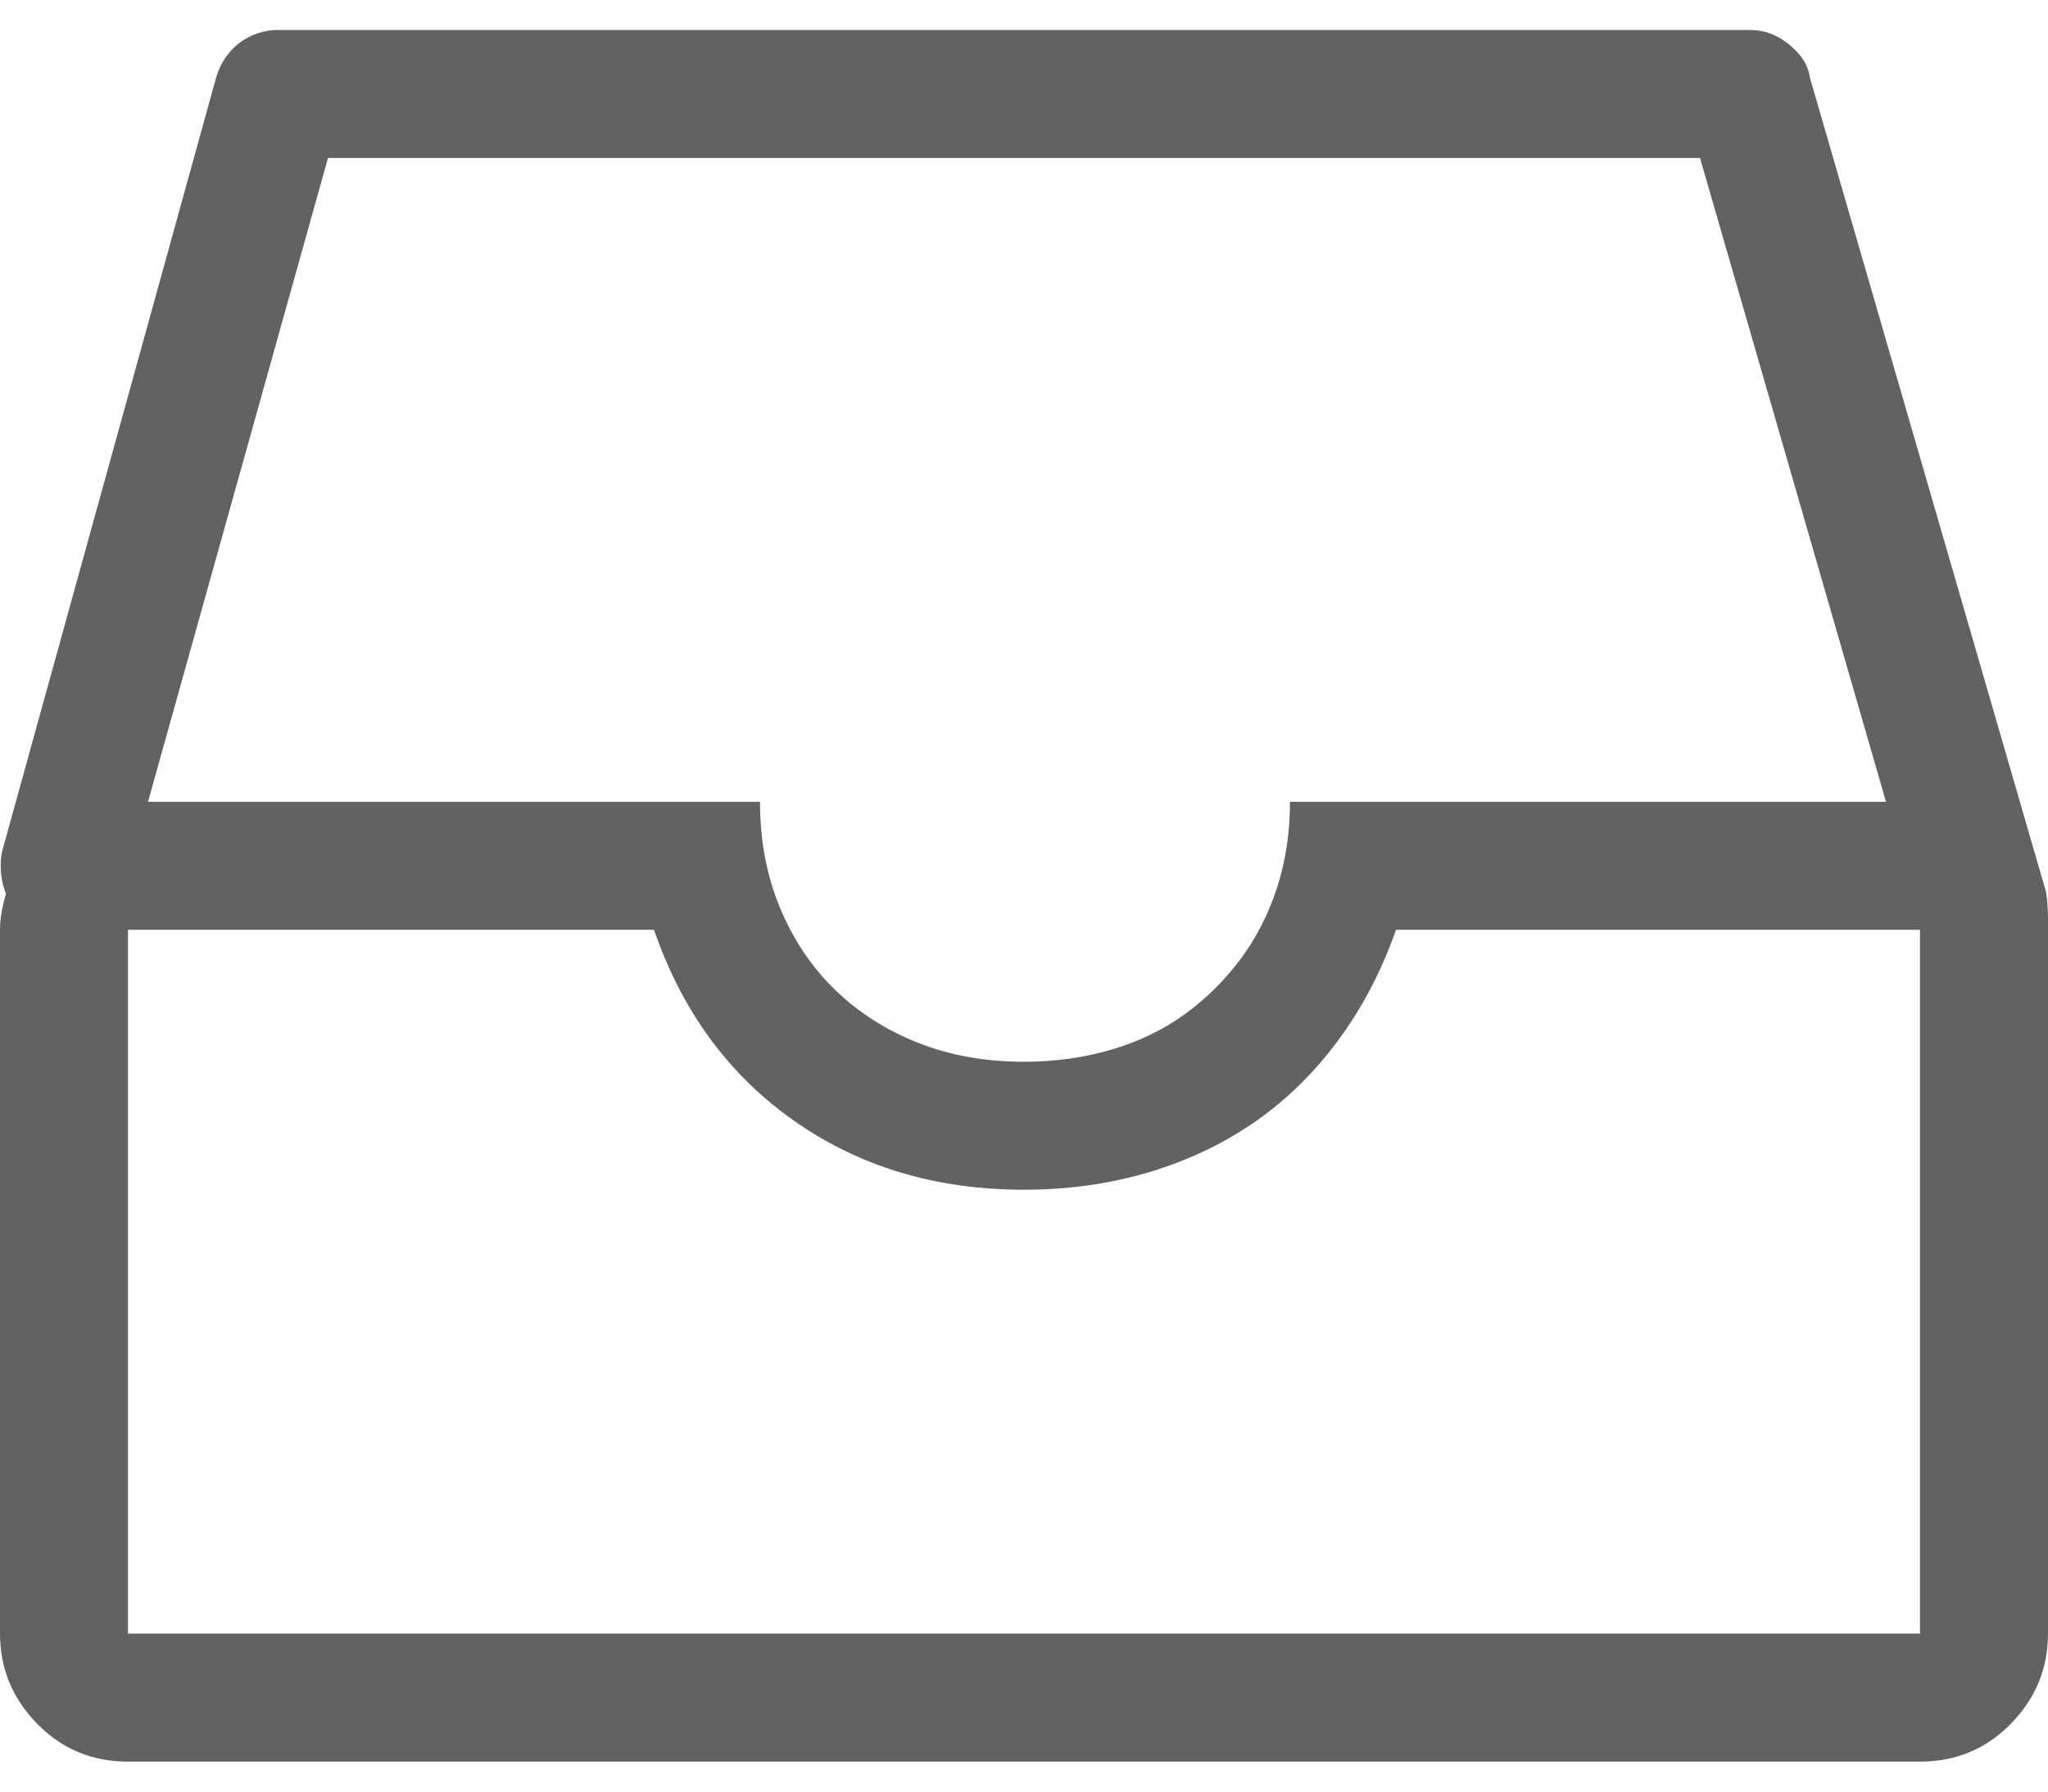
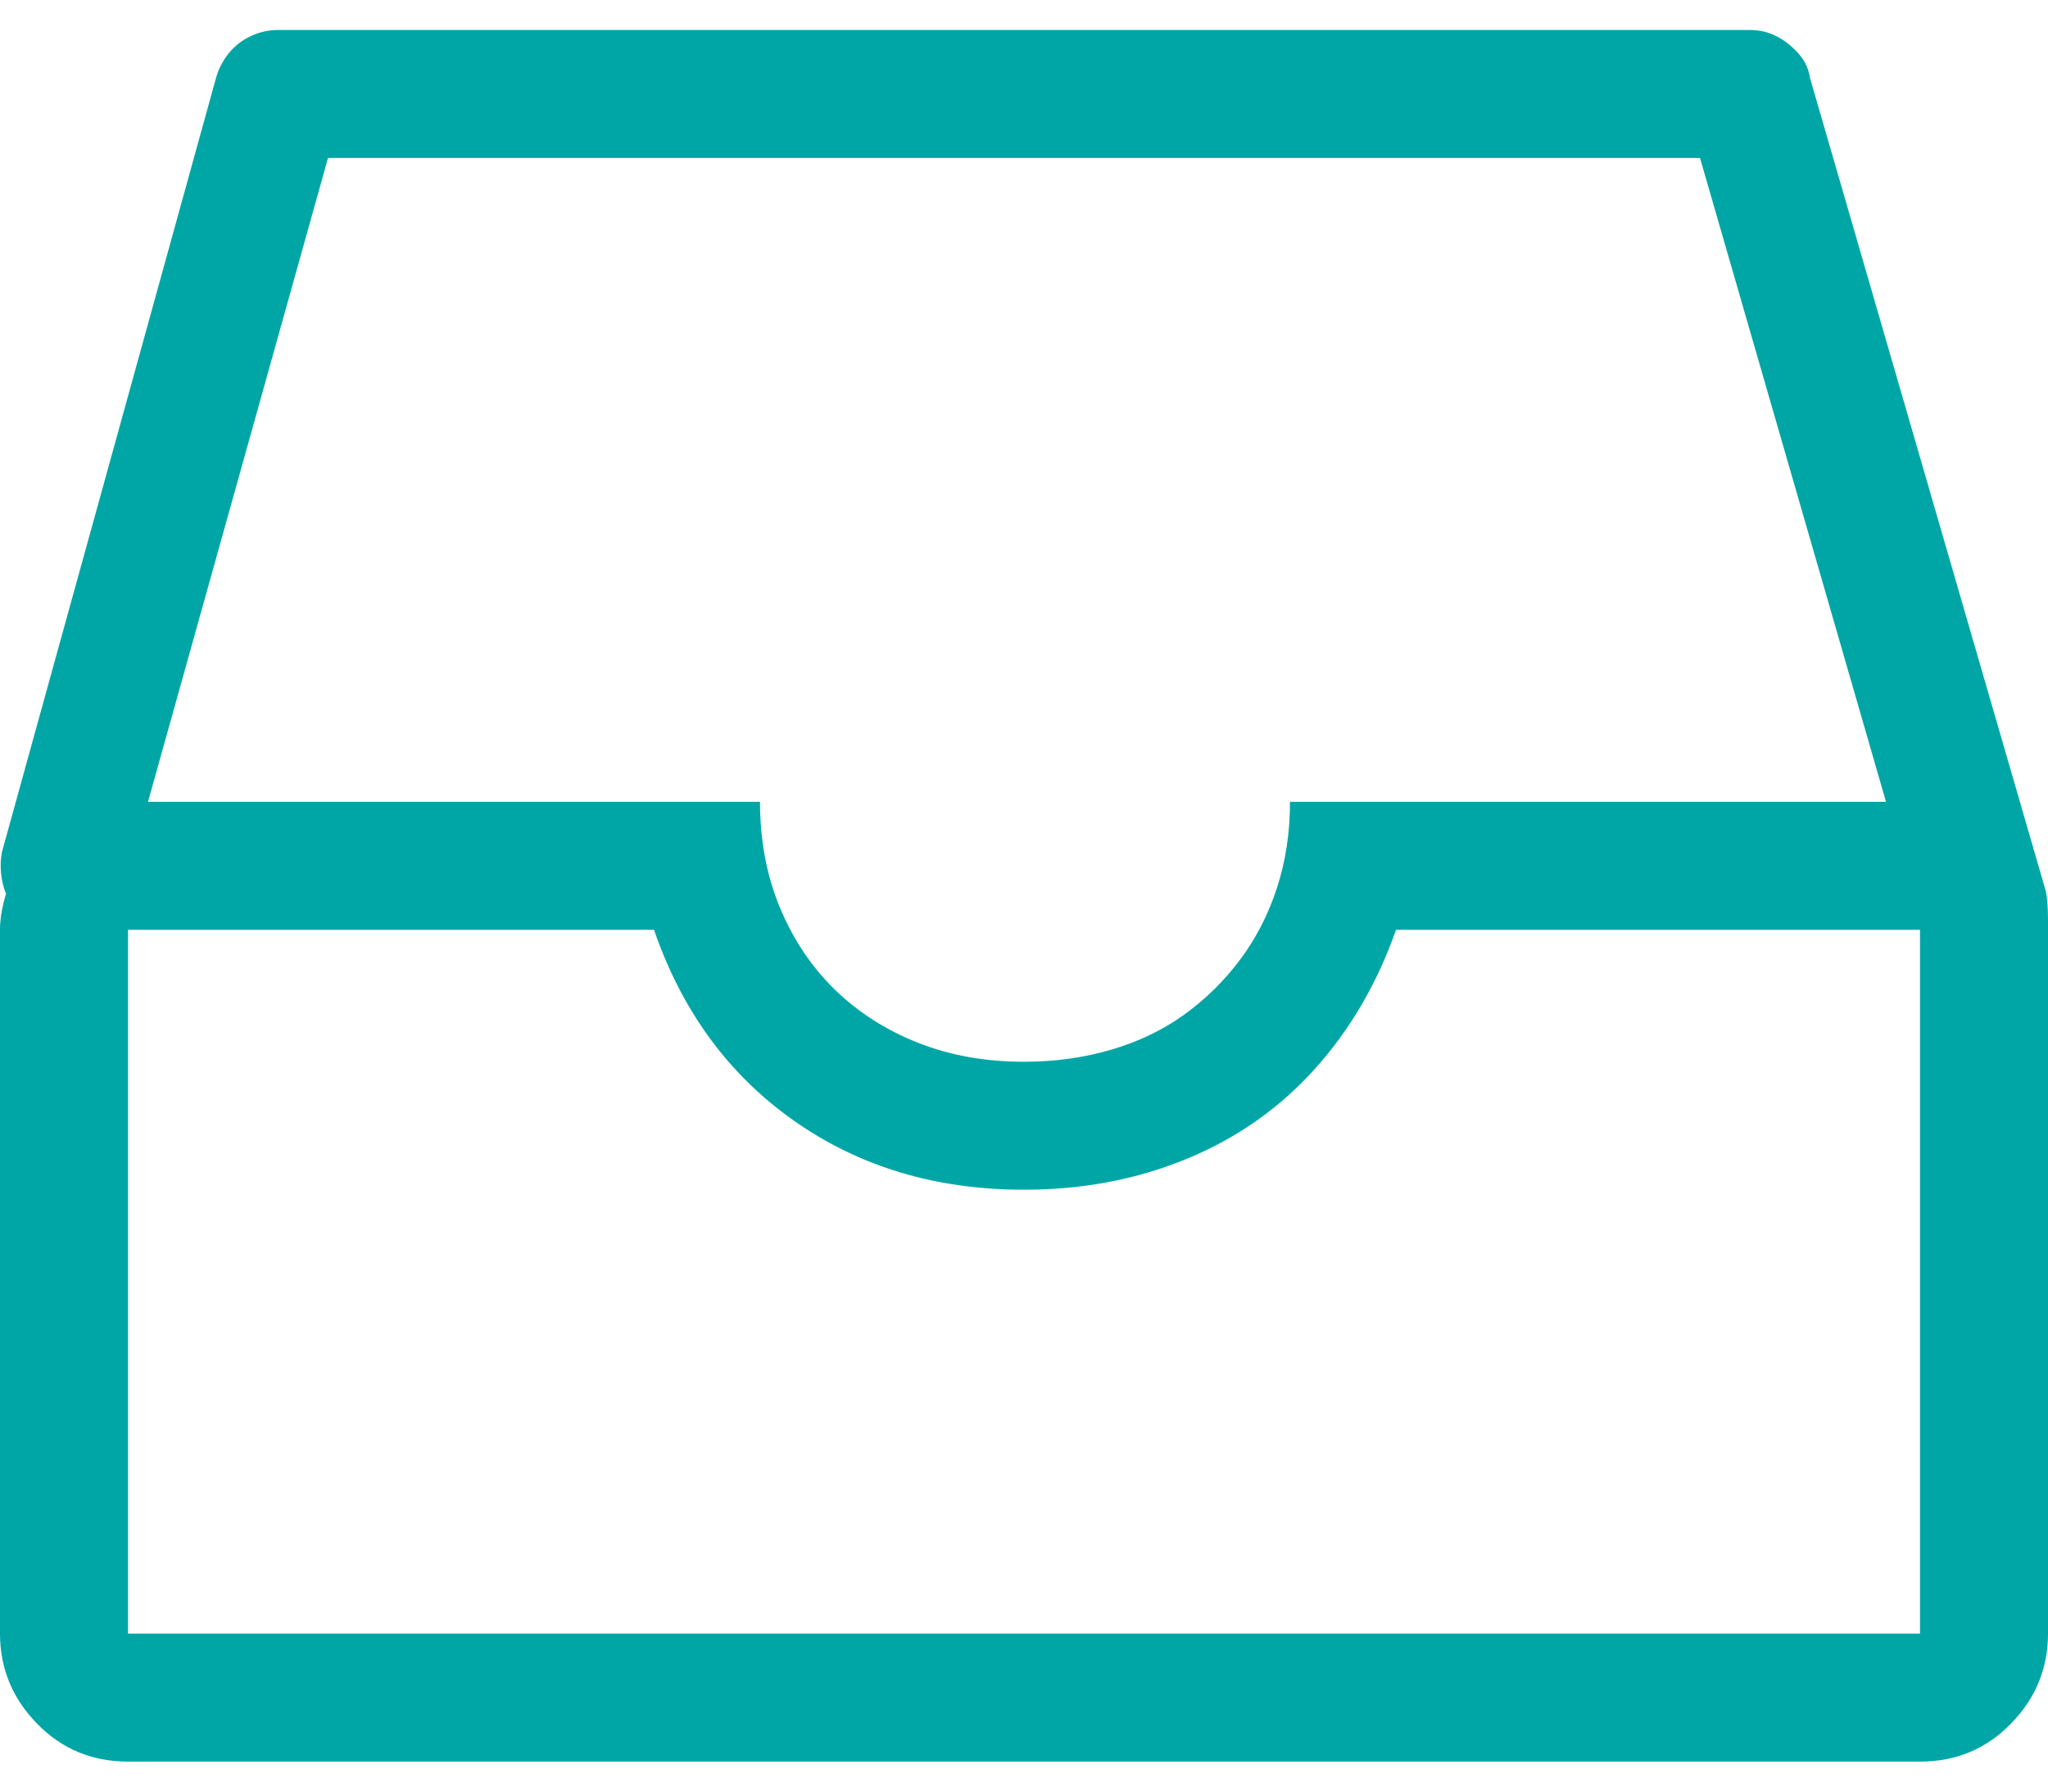
<svg xmlns="http://www.w3.org/2000/svg" width="1024" height="896" style="-ms-transform:rotate(360deg);-webkit-transform:rotate(360deg)" transform="rotate(360)">
-   <path d="M1023 446L905 39q-1-7-6-12.5T888 18t-13-3H139q-7 0-13.5 3t-11 8.5T108 39L1 426q-1 5-.5 10.5T3 447q-3 10-3 18v352q0 26 18.5 45T64 881h896q27 0 45.5-19t18.5-45V460q0-8-1-14zM164 79h686l93 322H645q0 23-6.5 43T620 480t-28 27.5-36.5 17.5-43.5 6q-29 0-53-9.5T417.5 495 390 454t-10-53H74zm796 738H64V465h263q21 61 70 95.5T512 595q44 0 81.5-15.5t64-45T698 465h262v352z" fill="#626262" />
+   <path d="M1023 446L905 39q-1-7-6-12.5T888 18t-13-3H139q-7 0-13.5 3t-11 8.5T108 39L1 426q-1 5-.5 10.5T3 447q-3 10-3 18v352q0 26 18.5 45T64 881h896q27 0 45.5-19t18.5-45V460q0-8-1-14zM164 79h686l93 322H645q0 23-6.5 43T620 480t-28 27.5-36.5 17.5-43.5 6q-29 0-53-9.5T417.5 495 390 454t-10-53H74zm796 738H64V465h263q21 61 70 95.5T512 595q44 0 81.5-15.5t64-45T698 465h262v352z" fill="#00A6A6" />
  <path fill="rgba(0, 0, 0, 0)" d="M0 0h1024v896H0z" />
</svg>
